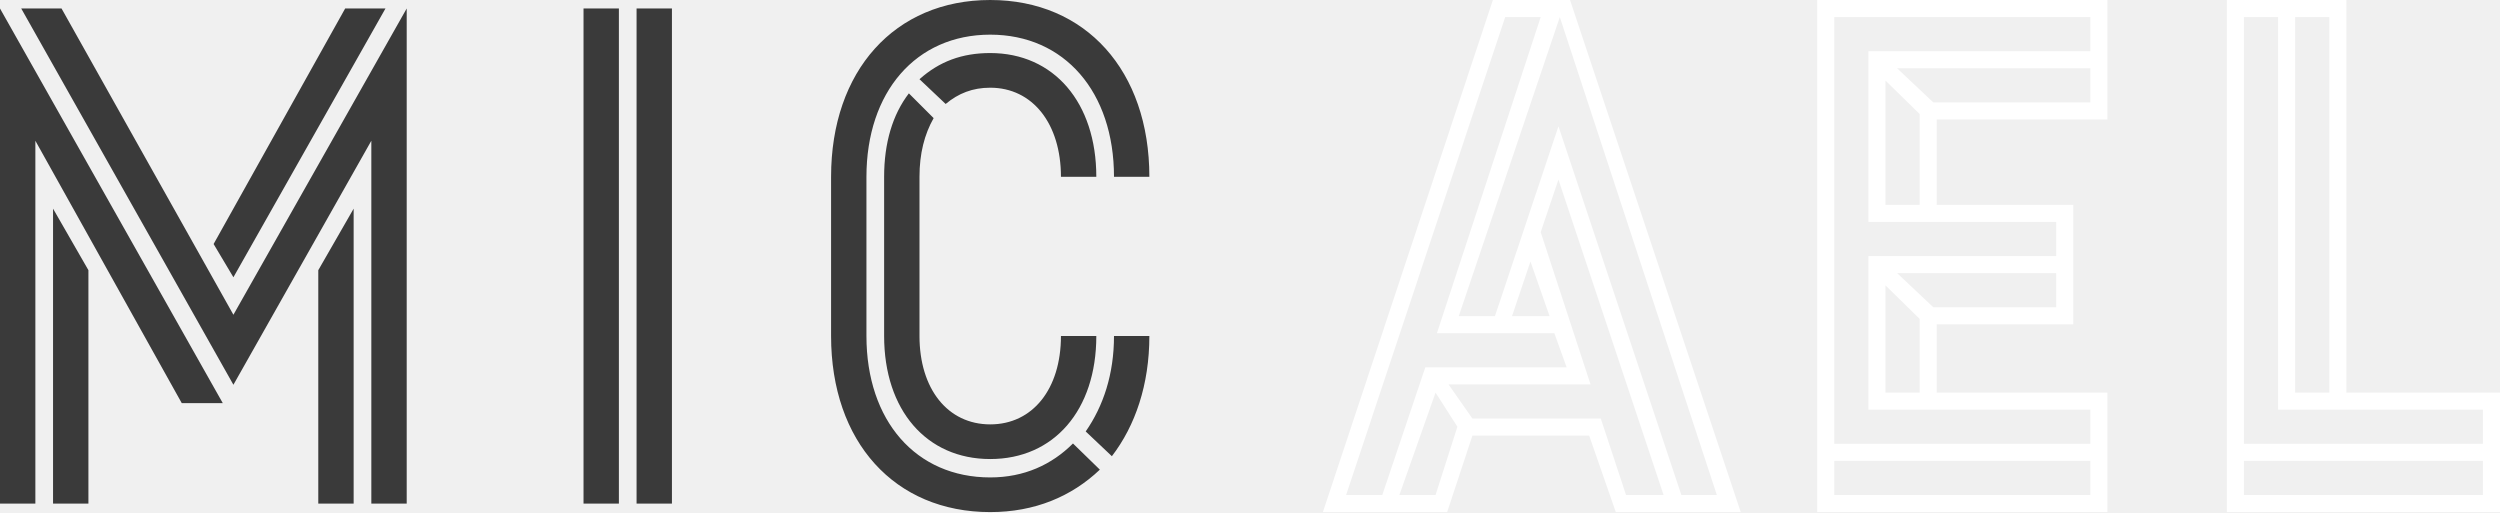
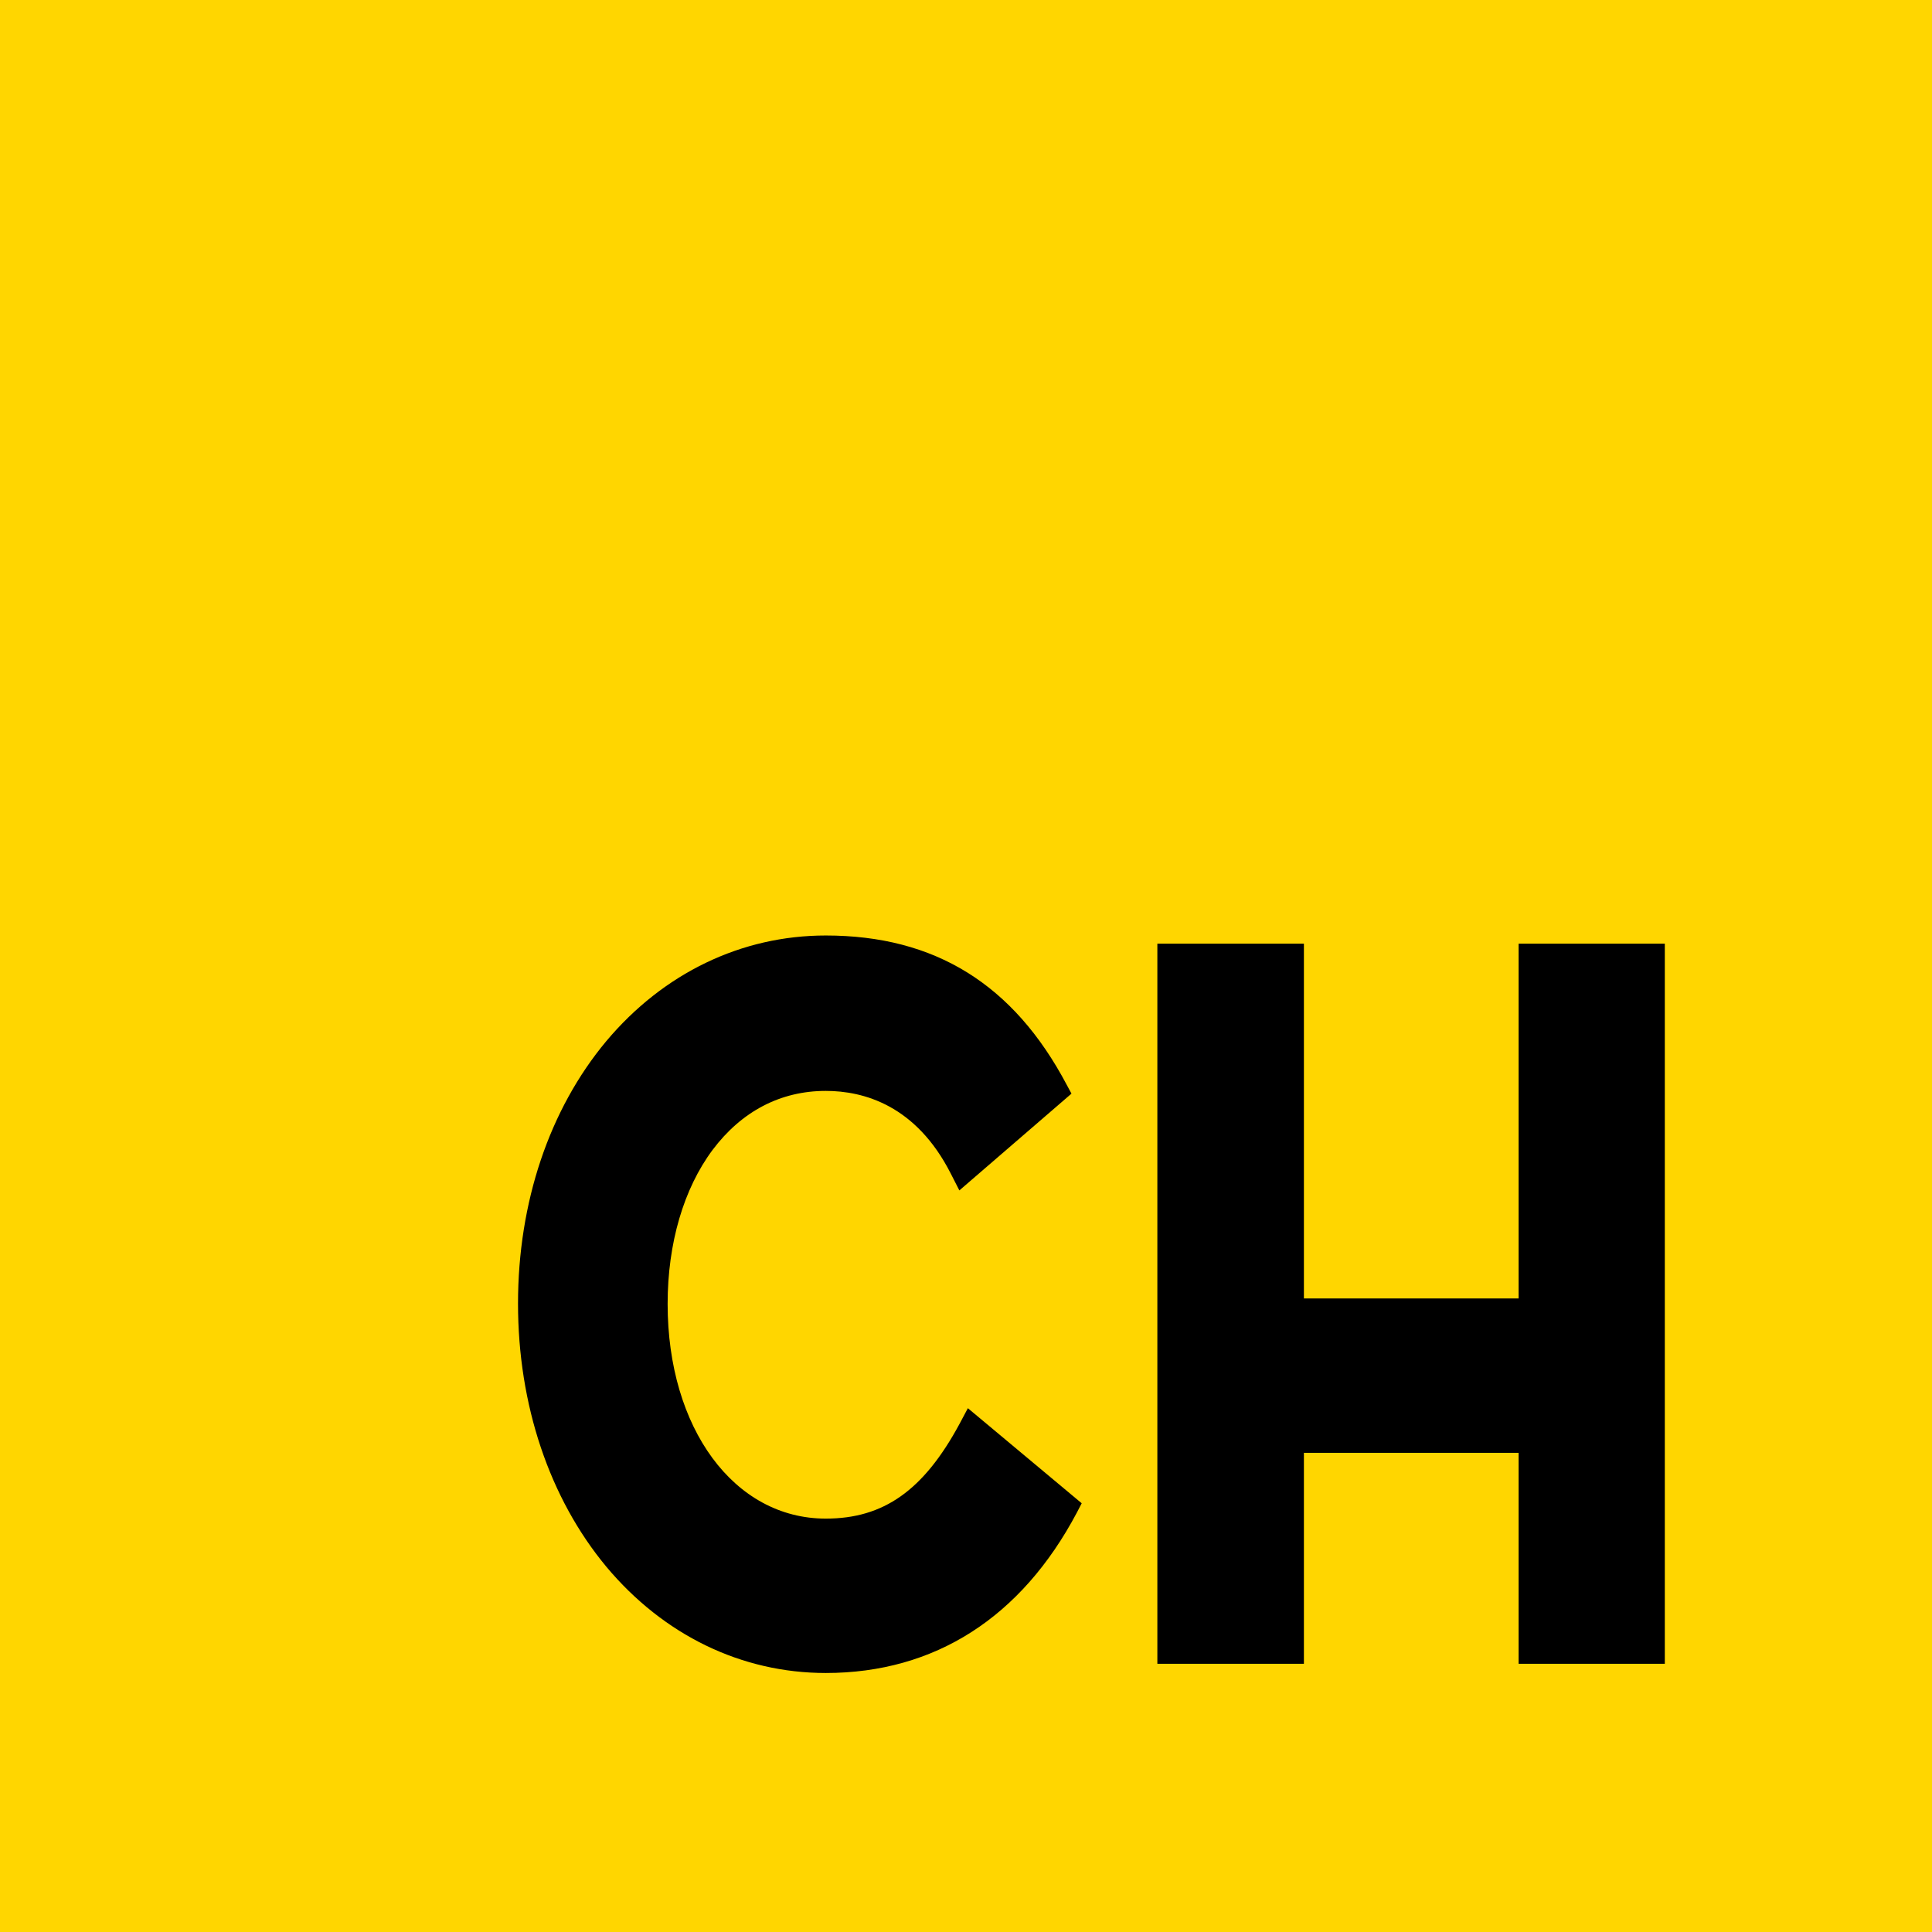
- <svg xmlns="http://www.w3.org/2000/svg" width="175.752" height="36" viewBox="0 0 175.752 36" class="css-1j8o68f" version="1.1" id="svg9">
-   <defs id="SvgjsDefs3689" />
-   <g id="SvgjsG3690" featurekey="nameLeftFeature-0" transform="matrix(2.486188,0,0,2.486188,-6.21547,-13.07735)" fill="#3a3a3a">
-     <path d="M7.64 16.66 l-4.14 -7.42 l0 10.26 l-1 0 l0 -14 l6.3 11.16 l-1.16 0 z M14 19.5 l-1 0 l0 -10.26 l-3.9 6.9 l-6 -10.64 l1.14 0 l4.86 8.66 l4.9 -8.66 l0 14 z M12.26 5.5 l1.14 0 l-4.3 7.6 l-0.56 -0.94 z M5 19.5 l-1 0 l0 -8.34 l1 1.74 l0 6.6 z M11.5 19.5 l0 -6.6 l1 -1.74 l0 8.34 l-1 0 z M19 5.5 l1 0 l0 14 l-1 0 l0 -14 z M20.5 5.5 l1 0 l0 14 l-1 0 l0 -14 z M26 10.26 c0 -3 1.8 -5 4.5 -5 s4.5 2 4.5 5 l-1 0 c0 -2.4 -1.4 -4.02 -3.5 -4.02 s-3.5 1.62 -3.5 4.02 l0 4.5 c0 2.4 1.4 4 3.5 4 c0.96 0 1.74 -0.36 2.34 -0.96 l0.76 0.74 c-0.8 0.76 -1.84 1.2 -3.1 1.2 c-2.7 0 -4.5 -1.98 -4.5 -4.98 l0 -4.5 z M30.5 7.74 c-0.5 0 -0.9 0.16 -1.26 0.46 l-0.74 -0.7 c0.56 -0.5 1.2 -0.74 2 -0.74 c1.8 0 3 1.4 3 3.5 l-1 0 c0 -1.5 -0.8 -2.52 -2 -2.52 z M30.5 17.26 c1.2 0 2 -1 2 -2.5 l1 0 c0 2.1 -1.2 3.48 -3 3.48 s-3 -1.38 -3 -3.48 l0 -4.5 c0 -0.96 0.24 -1.76 0.7 -2.36 l0.7 0.7 c-0.26 0.46 -0.4 1 -0.4 1.66 l0 4.5 c0 1.5 0.8 2.5 2 2.5 z M35 14.76 c0 1.38 -0.4 2.54 -1.06 3.4 l-0.74 -0.7 c0.5 -0.72 0.8 -1.62 0.8 -2.7 l1 0 z" id="path3" />
-   </g>
-   <g id="SvgjsG3691" featurekey="nameRightFeature-0" transform="matrix(2.4,0,0,2.4,92.376,-12)" fill="#ffffff">
-     <path d="M4.64 17.76 l-0.74 2.24 l-3.64 0 l4.98 -15 l2.26 0 l5 15 l-3.66 0 l-0.78 -2.24 l-3.42 0 z M3.6 14.76 l3.04 -9.26 l-1.04 0 l-4.66 14 l1.06 0 l1.26 -3.74 l4.14 0 l-0.36 -1 l-3.44 0 z M7.16 8.7 l3.6 10.8 l1.04 0 l-4.6 -14 l-2.96 8.76 l1.06 0 z M3.94 16.26 l0.7 1 l3.76 0 l0.74 2.24 l1.1 0 l-3.08 -9.24 l-0.52 1.54 l1.46 4.46 l-4.16 0 z M6.34 12.66 l-0.54 1.6 l1.1 0 z M4.2 17.5 l-0.64 -1 l-1.06 3 l1.06 0 z M18.24 14.5 l0 2 l5 0 l0 3.5 l-8.5 0 l0 -15 l8.5 0 l0 3.5 l-5 0 l0 2.5 l4 0 l0 3.5 l-4 0 z M15.24 5.5 l0 12.5 l7.5 0 l0 -1 l-6.5 0 l0 -4.5 l5.5 0 l0 -1 l-5.5 0 l0 -5 l6.5 0 l0 -1 l-7.5 0 z M22.74 7 l-5.66 0 l1.06 1 l4.6 0 l0 -1 z M16.74 11 l1 0 l0 -2.66 l-1 -0.98 l0 3.64 z M21.74 13 l-4.66 0 l1.06 1 l3.6 0 l0 -1 z M16.74 16.5 l1 0 l0 -2.16 l-1 -0.98 l0 3.14 z M22.74 18.5 l-7.5 0 l0 1 l7.5 0 l0 -1 z M30.24 5 l0 11.5 l4.5 0 l0 3.5 l-8 0 l0 -15 l3.5 0 z M27.24 18 l7 0 l0 -1 l-6 0 l0 -11.5 l-1 0 l0 12.5 z M28.74 16.5 l1 0 l0 -11 l-1 0 l0 11 z M34.24 18.5 l-7 0 l0 1 l7 0 l0 -1 z" id="path6" />
+ <svg xmlns="http://www.w3.org/2000/svg" version="1.1" id="Layer_1" x="0px" y="0px" viewBox="0 0 566.9 566.9" style="enable-background:new 0 0 566.9 566.9;" xml:space="preserve">
+   <style type="text/css">
+ 	.st0{fill:#FFD600;}
+ </style>
+   <rect class="st0" width="566.9" height="566.9" />
+   <g>
+     <path d="M281.5,417.9c-10.5,19.4-22.2,27.7-39.2,27.7c-26.9,0-46.4-26.5-46.4-63c0-17.8,4.7-33.8,13.2-45.2   c8.5-11.3,19.9-17.3,33.2-17.3c11.1,0,26.5,4.2,36.7,24.3l2.5,4.9l32.9-28.4l-1.4-2.6c-15.6-29.5-38.7-43.8-70.7-43.8   c-24.7,0-47.6,11-64.4,31c-16.7,20-25.9,47.3-25.9,77c0,29.7,9.2,57.1,25.9,77.2c16.8,20.1,39.7,31.2,64.4,31.2   c32,0,57.4-16.3,73.7-47.1l1.4-2.7l-33.4-27.9L281.5,417.9z" />
+     <polygon points="445.6,276.9 445.6,381 382.6,381 382.6,276.9 339.6,276.9 339.6,488.2 382.6,488.2 382.6,426.3 445.6,426.3    445.6,488.2 488.5,488.2 488.5,276.9  " />
  </g>
</svg>
